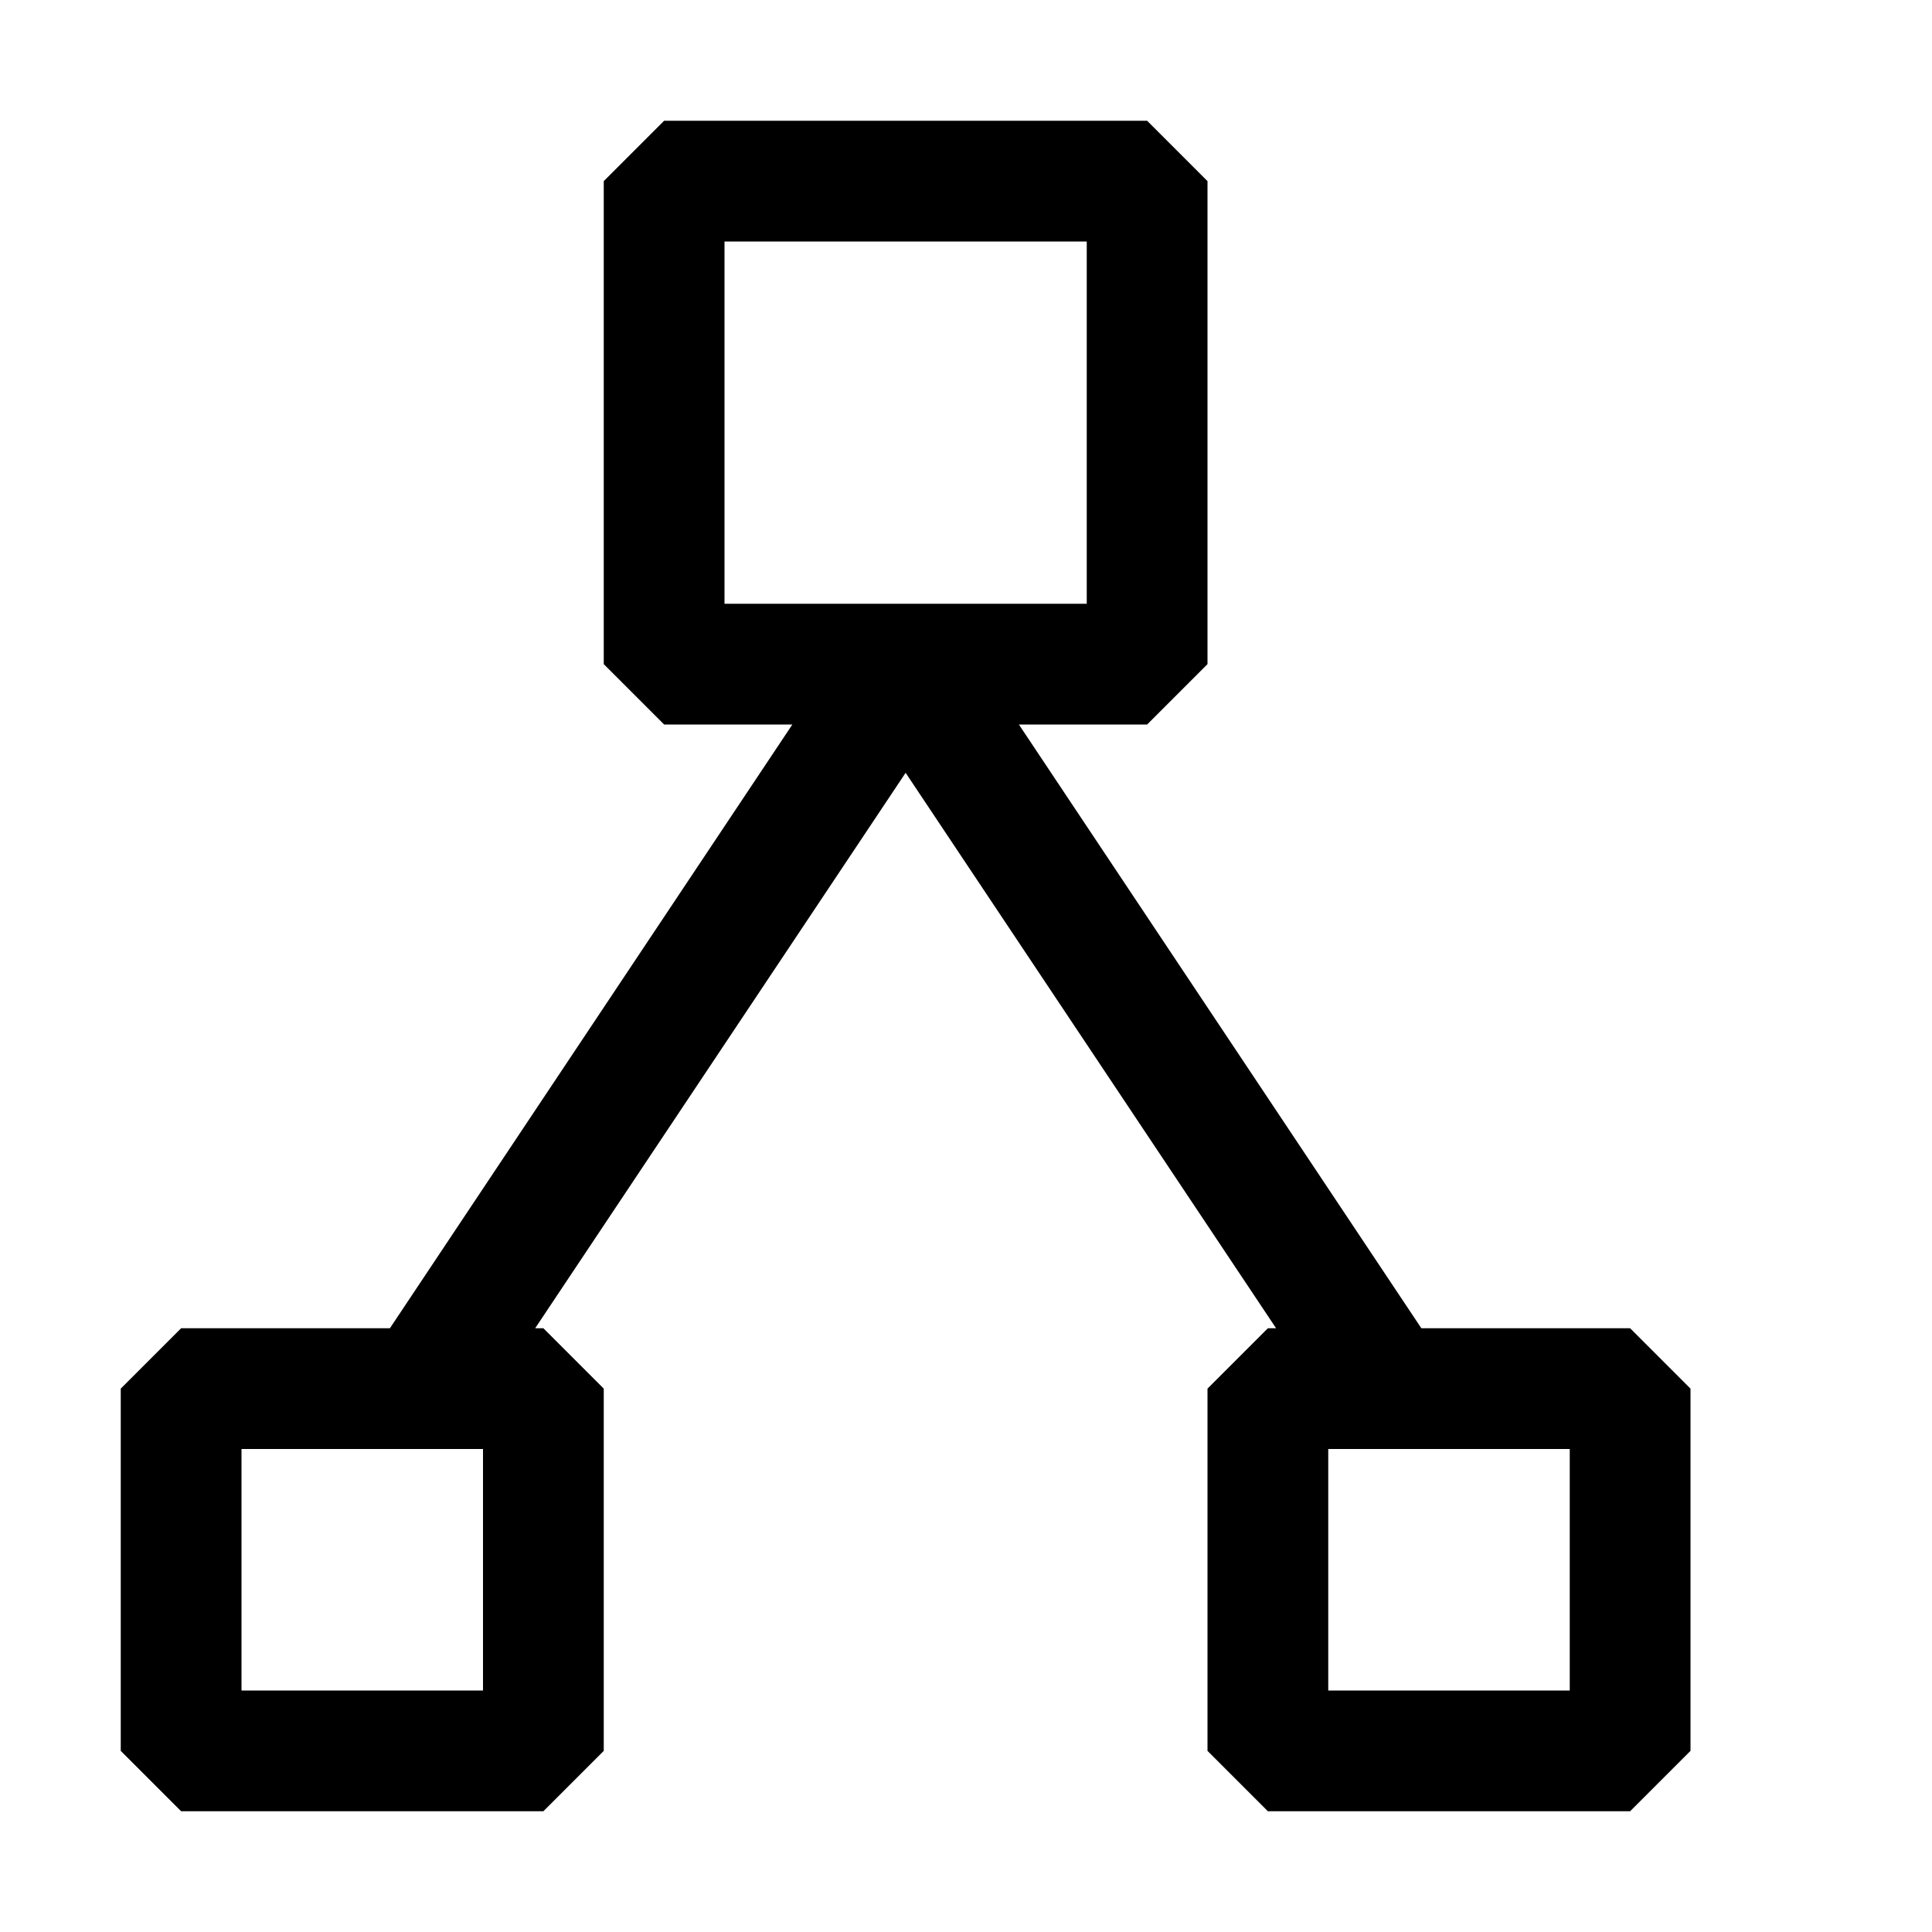
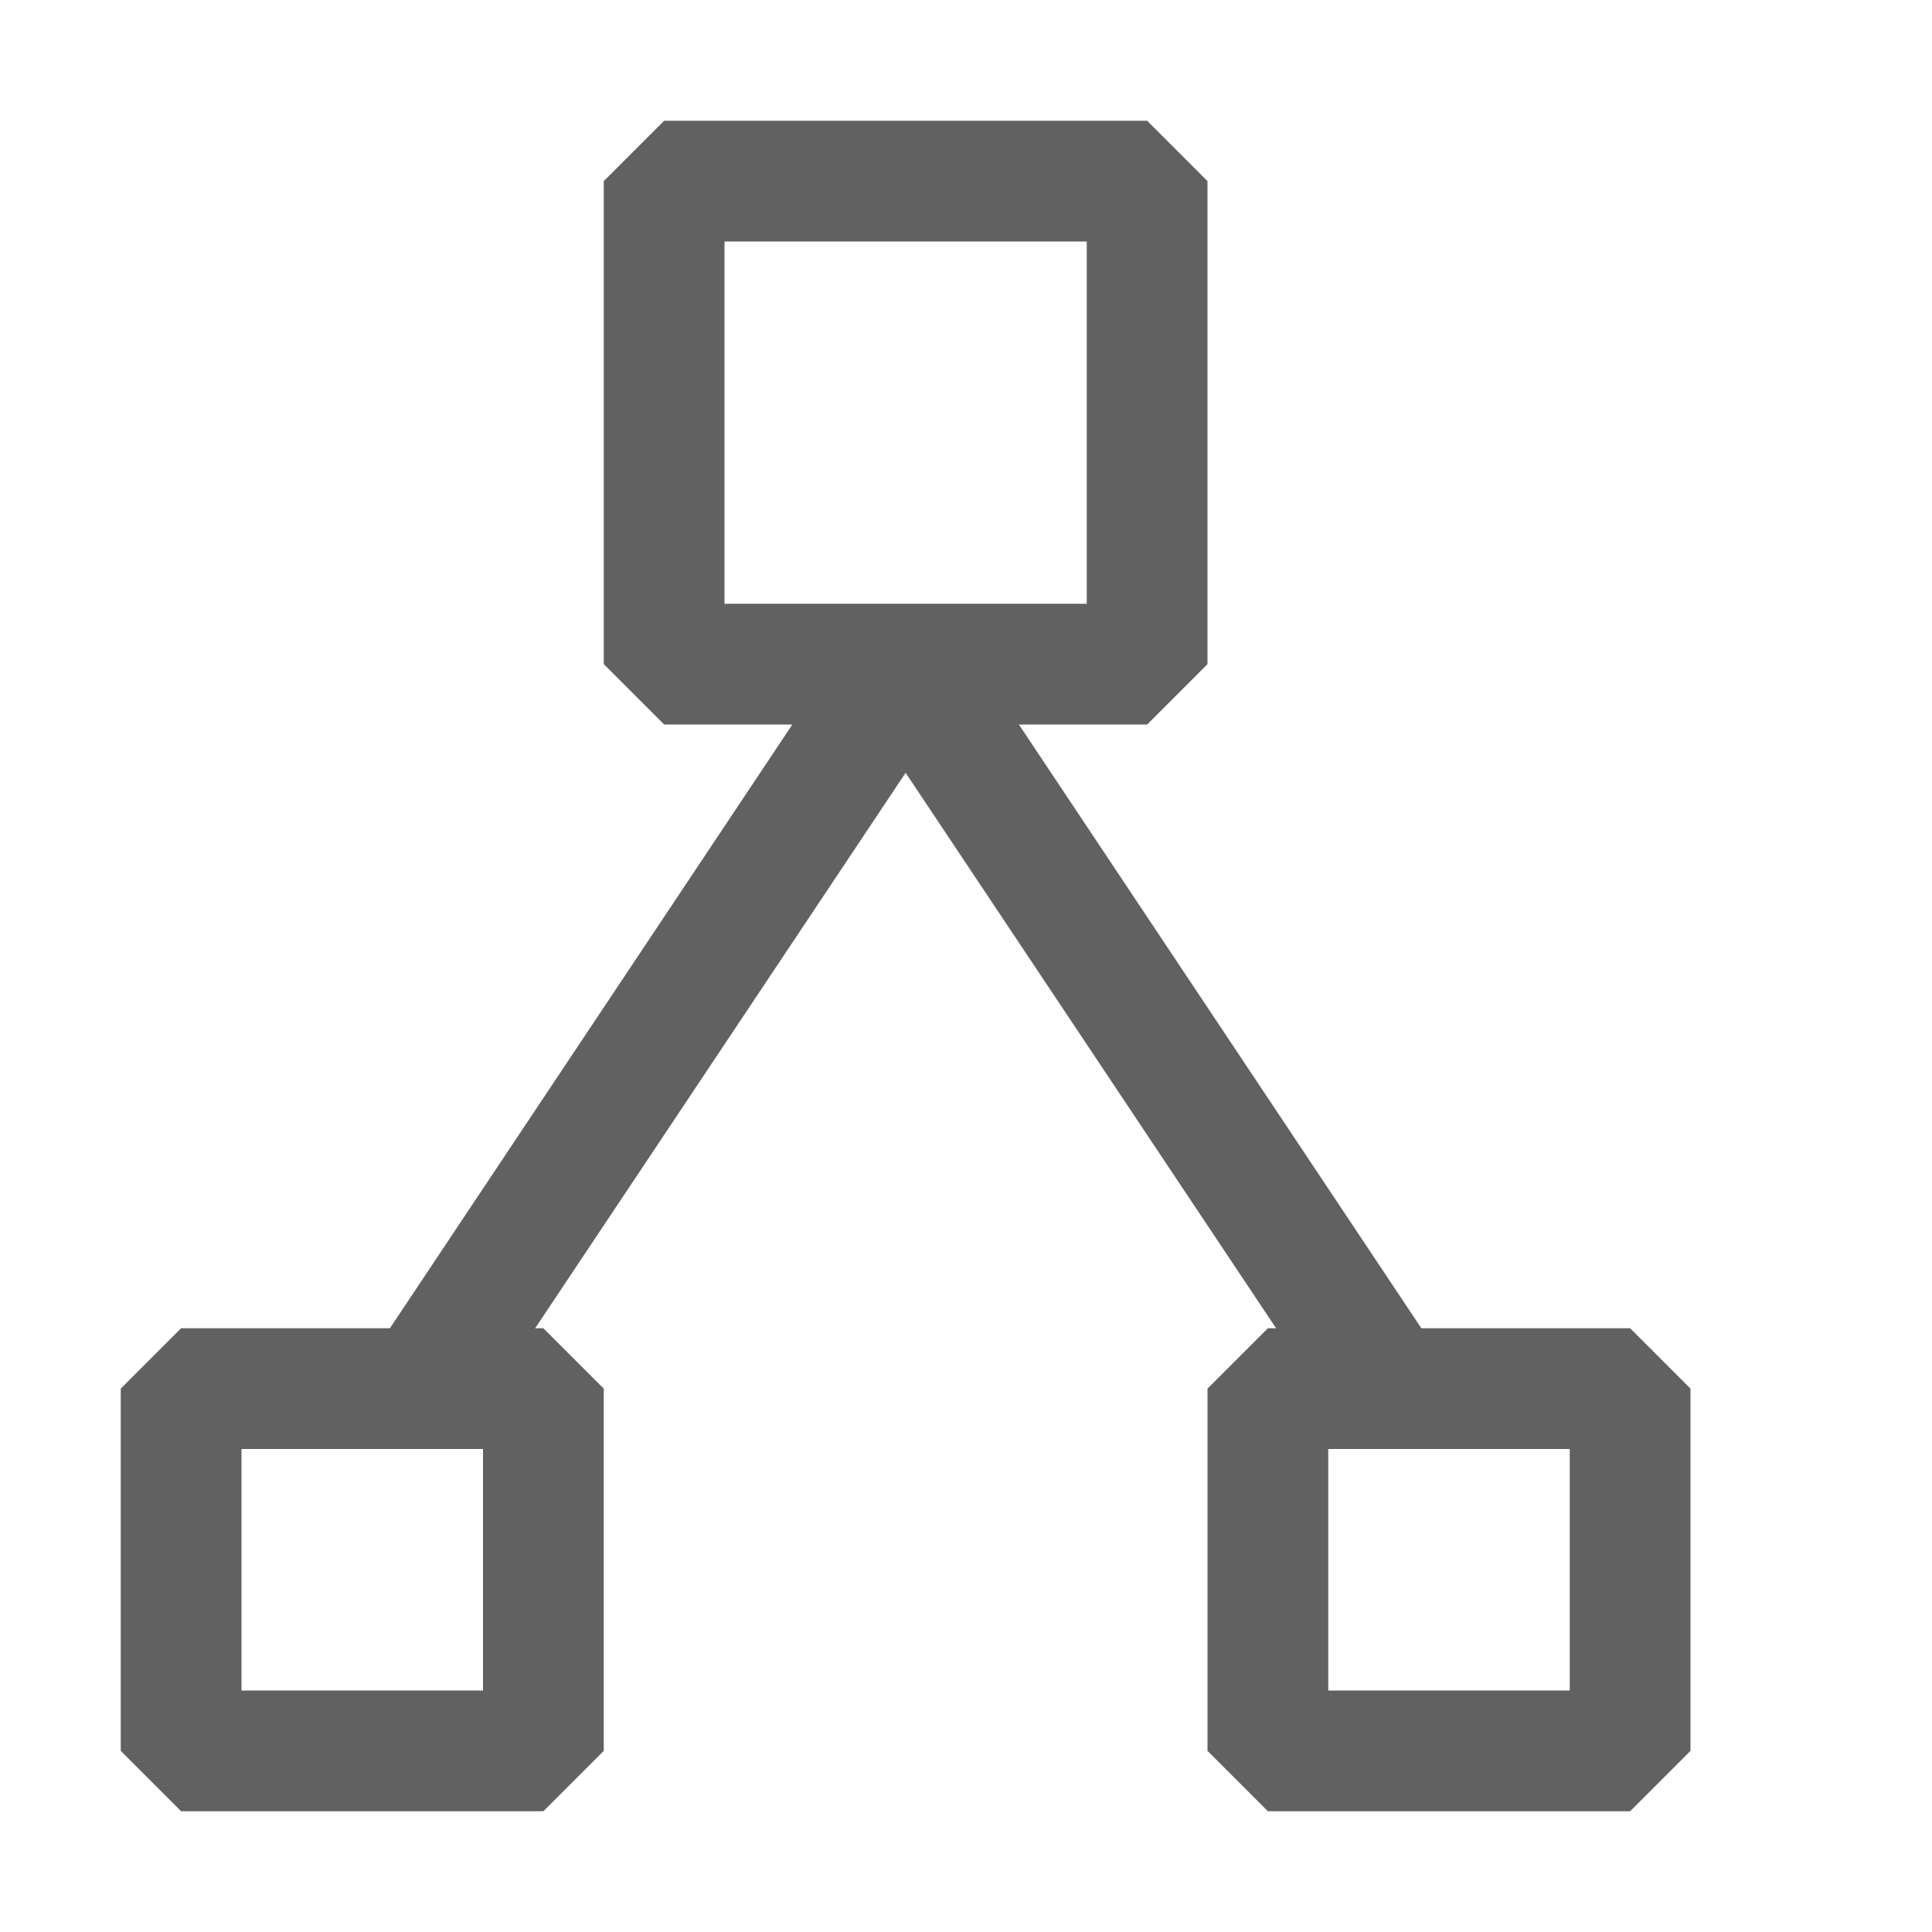
- <svg xmlns="http://www.w3.org/2000/svg" width="16" height="16" viewBox="0 0 16 16" fill="#000">
+ <svg xmlns="http://www.w3.org/2000/svg" width="16" height="16" viewBox="0 0 16 16" fill="#616161">
  <path d="M13.5 11h-1.729L8.438 6H9.5l.5-.5v-4L9.5 1h-4l-.5.5v4l.5.5h1.062l-3.333 5H1.5l-.5.5v3l.5.5h3l.5-.5v-3l-.5-.5h-.068L7.5 6.4l3.068 4.6H10.5l-.5.5v3l.5.5h3l.5-.5v-3l-.5-.5zM6 5V2h3v3H6zm-2 7v2H2v-2h2zm9 2h-2v-2h2v2z" />
</svg>
